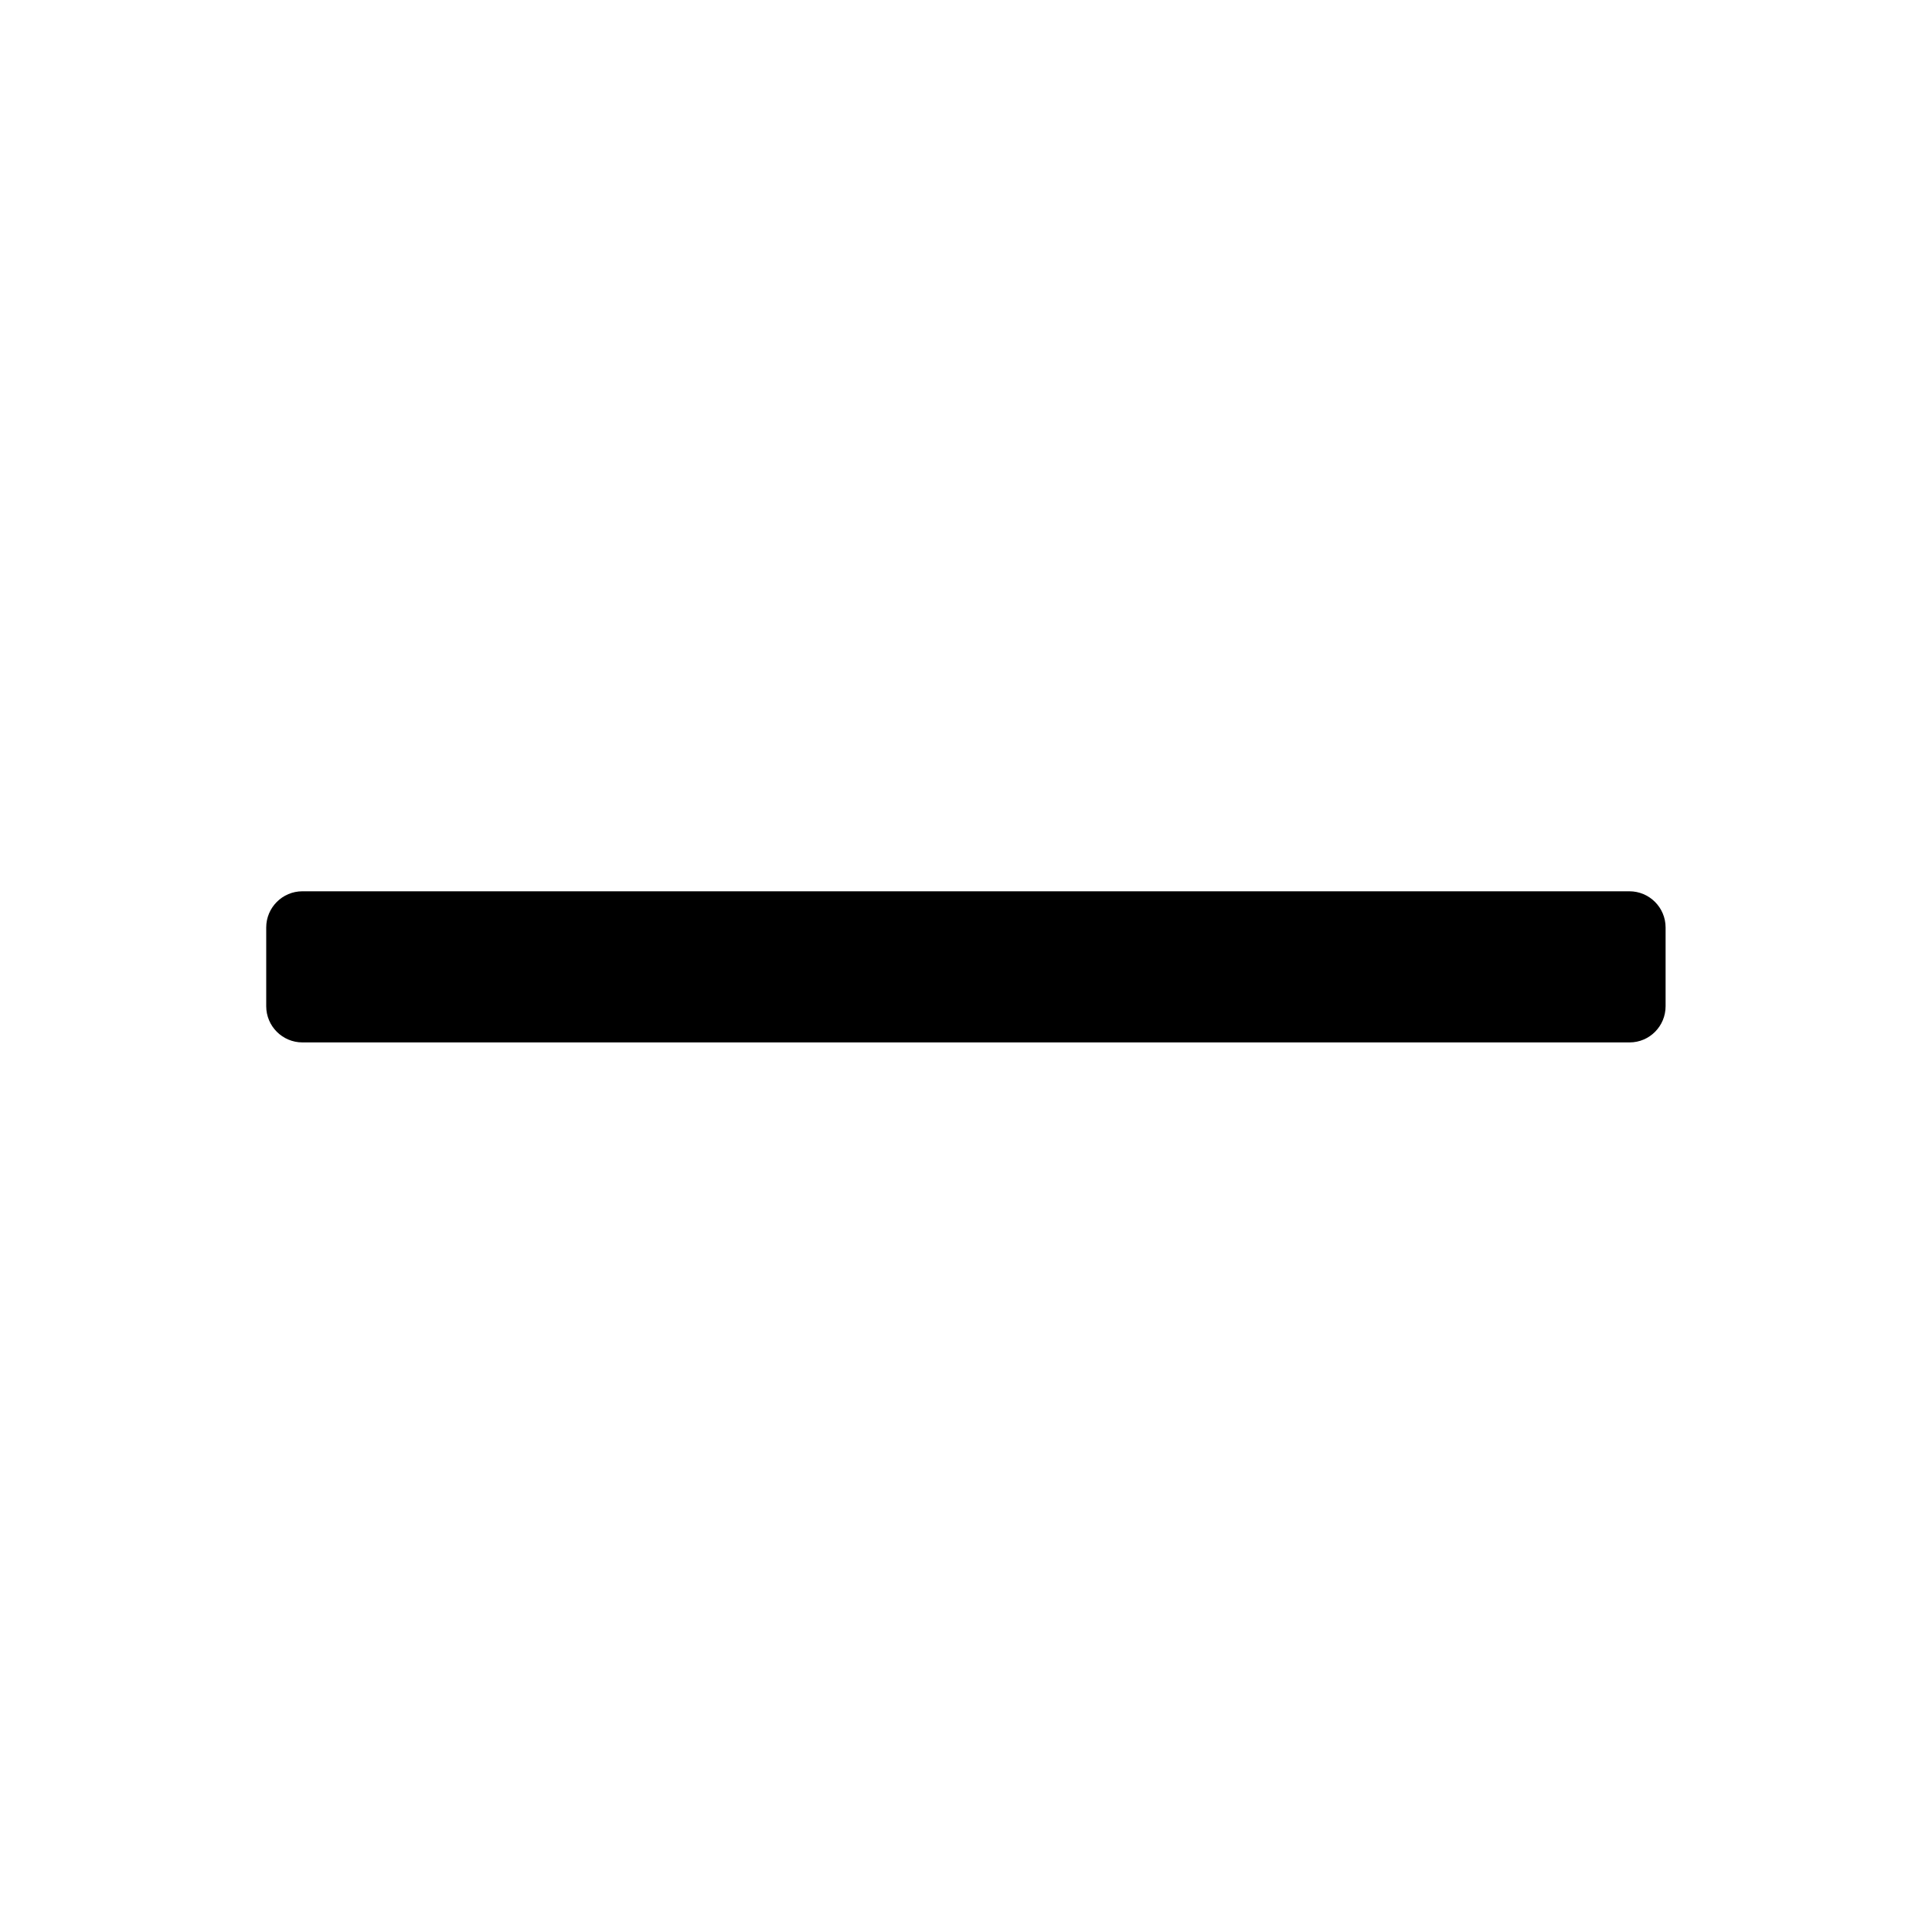
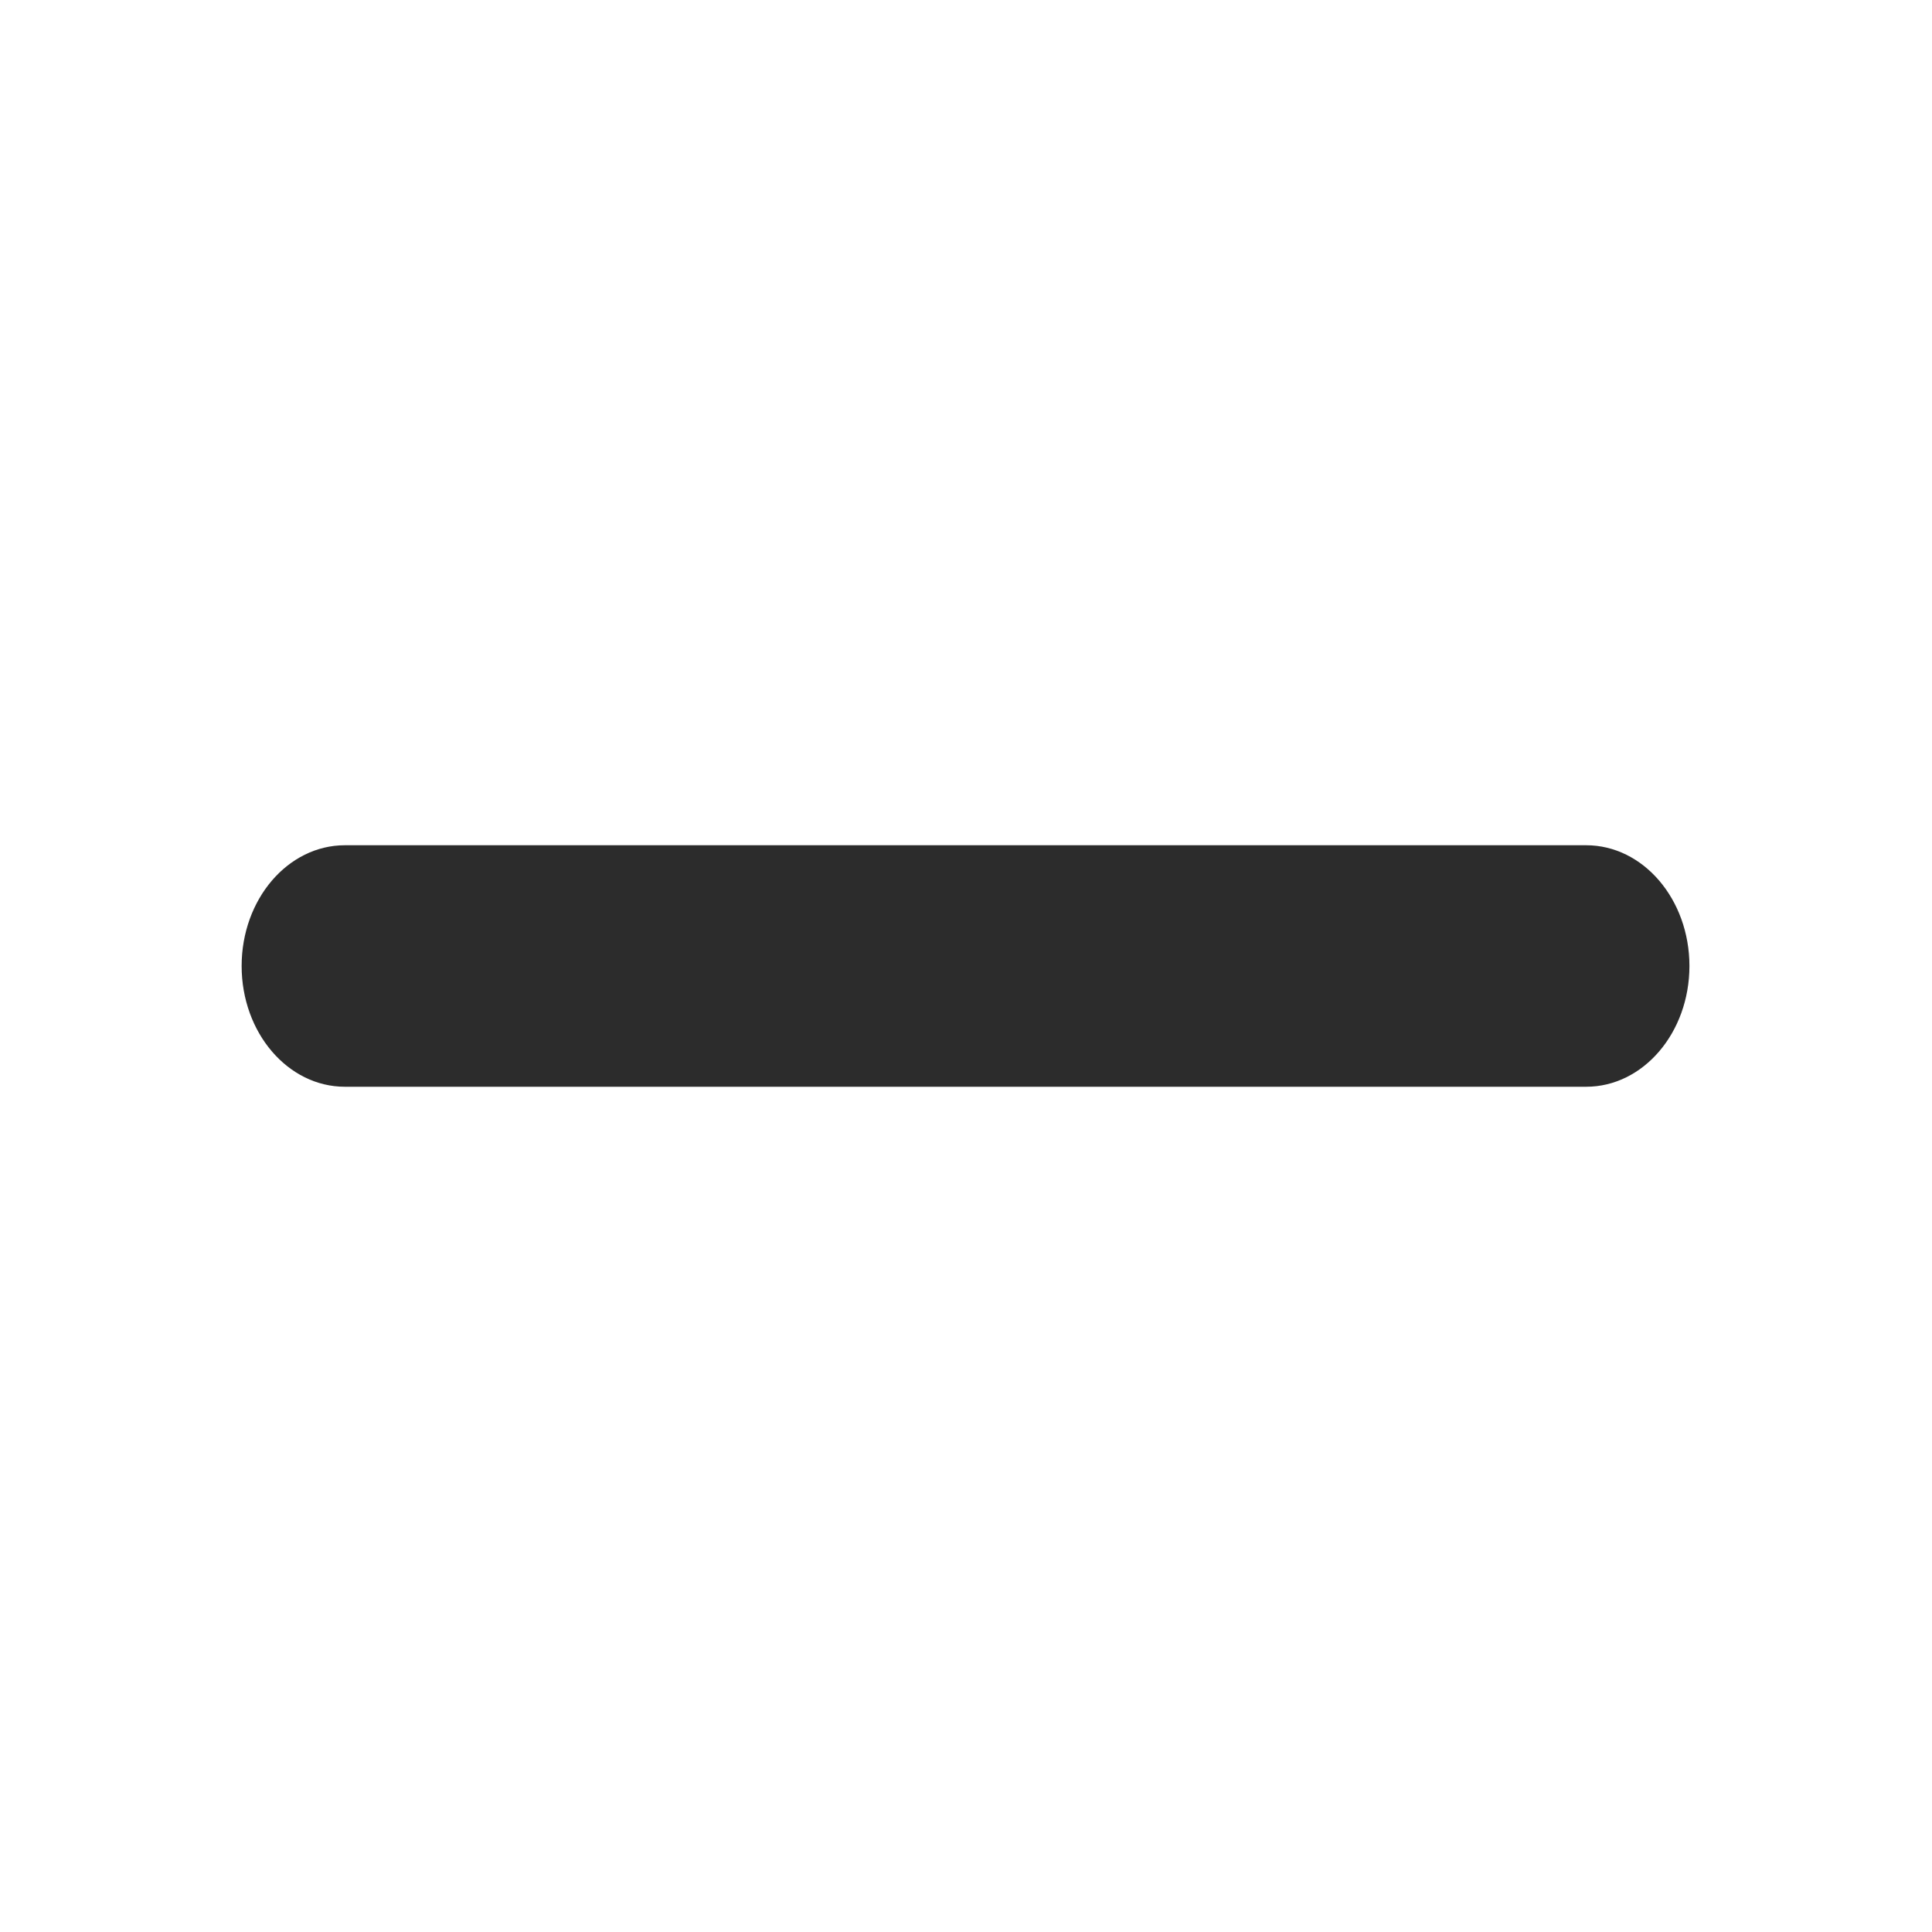
- <svg xmlns="http://www.w3.org/2000/svg" t="1756188301827" class="icon" viewBox="0 0 1024 1024" version="1.1" p-id="46030" width="200" height="200">
-   <path d="M863.7 552.5H160.3c-10.6 0-19.2-8.6-19.2-19.2v-41.7c0-10.6 8.6-19.2 19.2-19.2h703.3c10.6 0 19.2 8.6 19.2 19.2v41.7c0 10.6-8.5 19.2-19.1 19.2z" p-id="46031" />
+ <svg xmlns="http://www.w3.org/2000/svg" t="1756217453026" class="icon" viewBox="0 0 1024 1024" version="1.1" p-id="7432" width="200" height="200">
+   <path d="M840.71 448H182.797c-30.222 0-54.722 28.654-54.722 64 0 35.347 24.5 64 54.722 64H840.71c30.222 0 54.722-28.653 54.722-64 0-35.346-24.5-64-54.722-64z" fill="#2c2c2c" p-id="7433" />
</svg>
